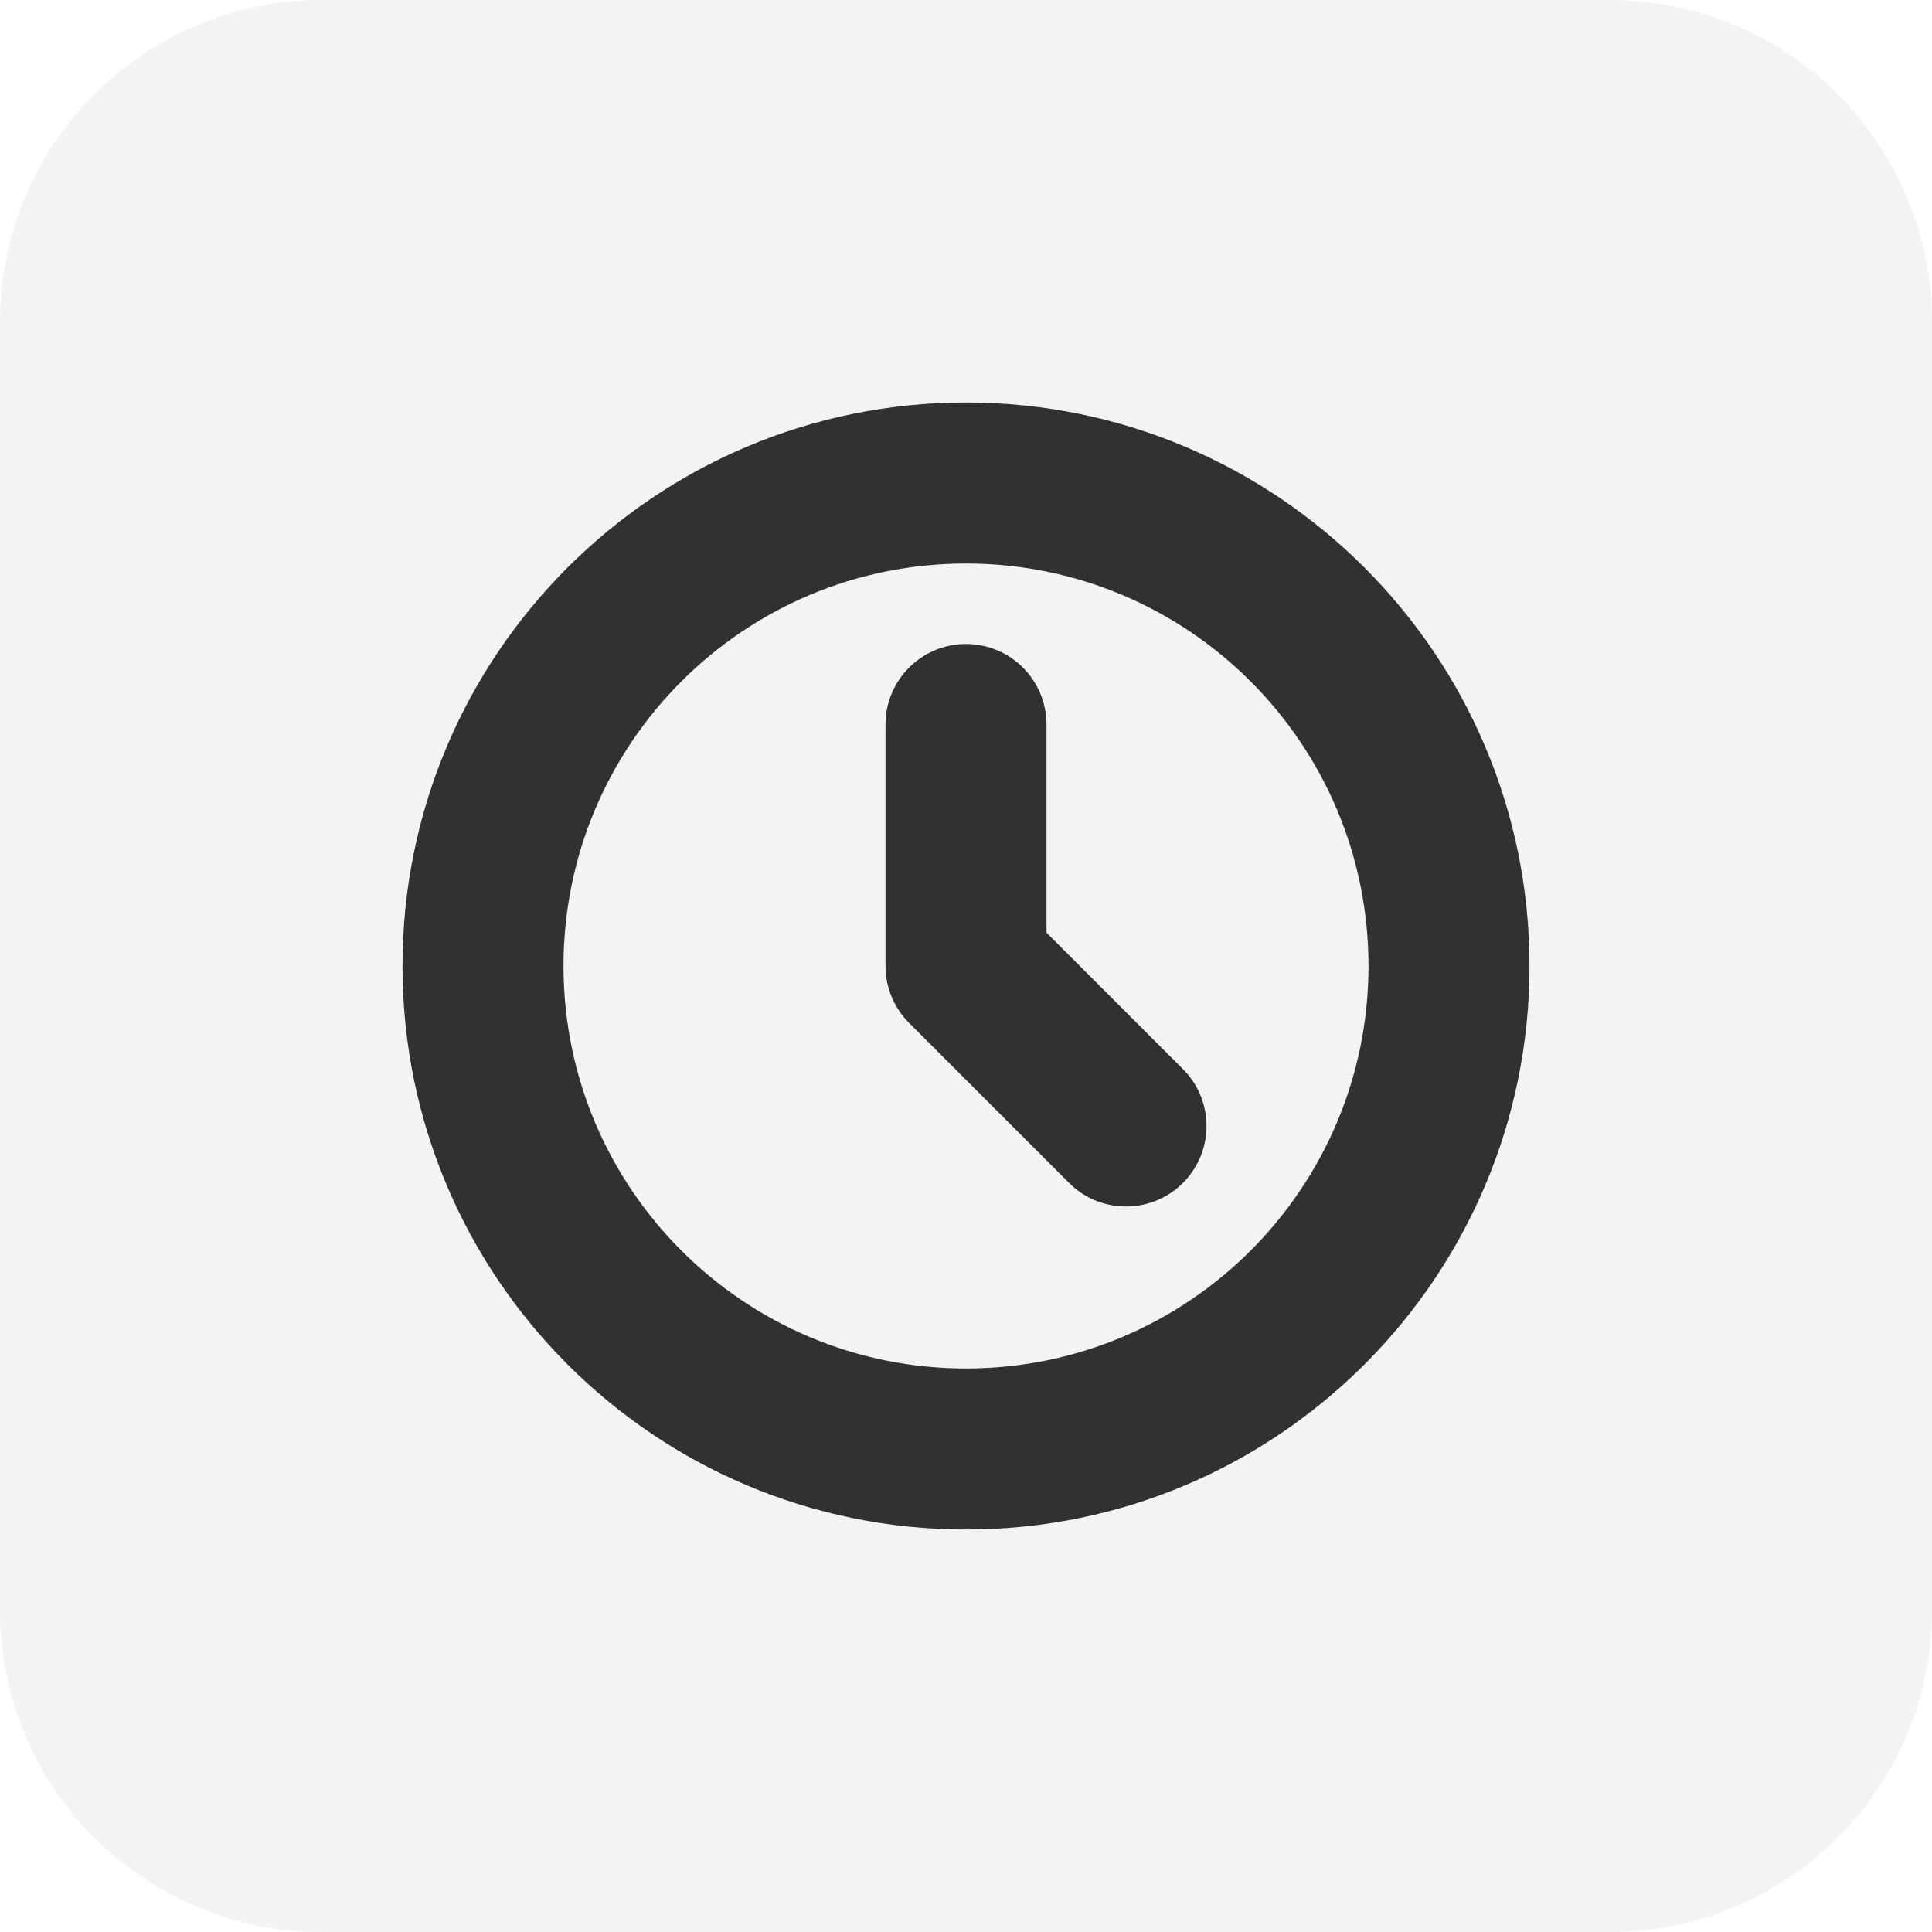
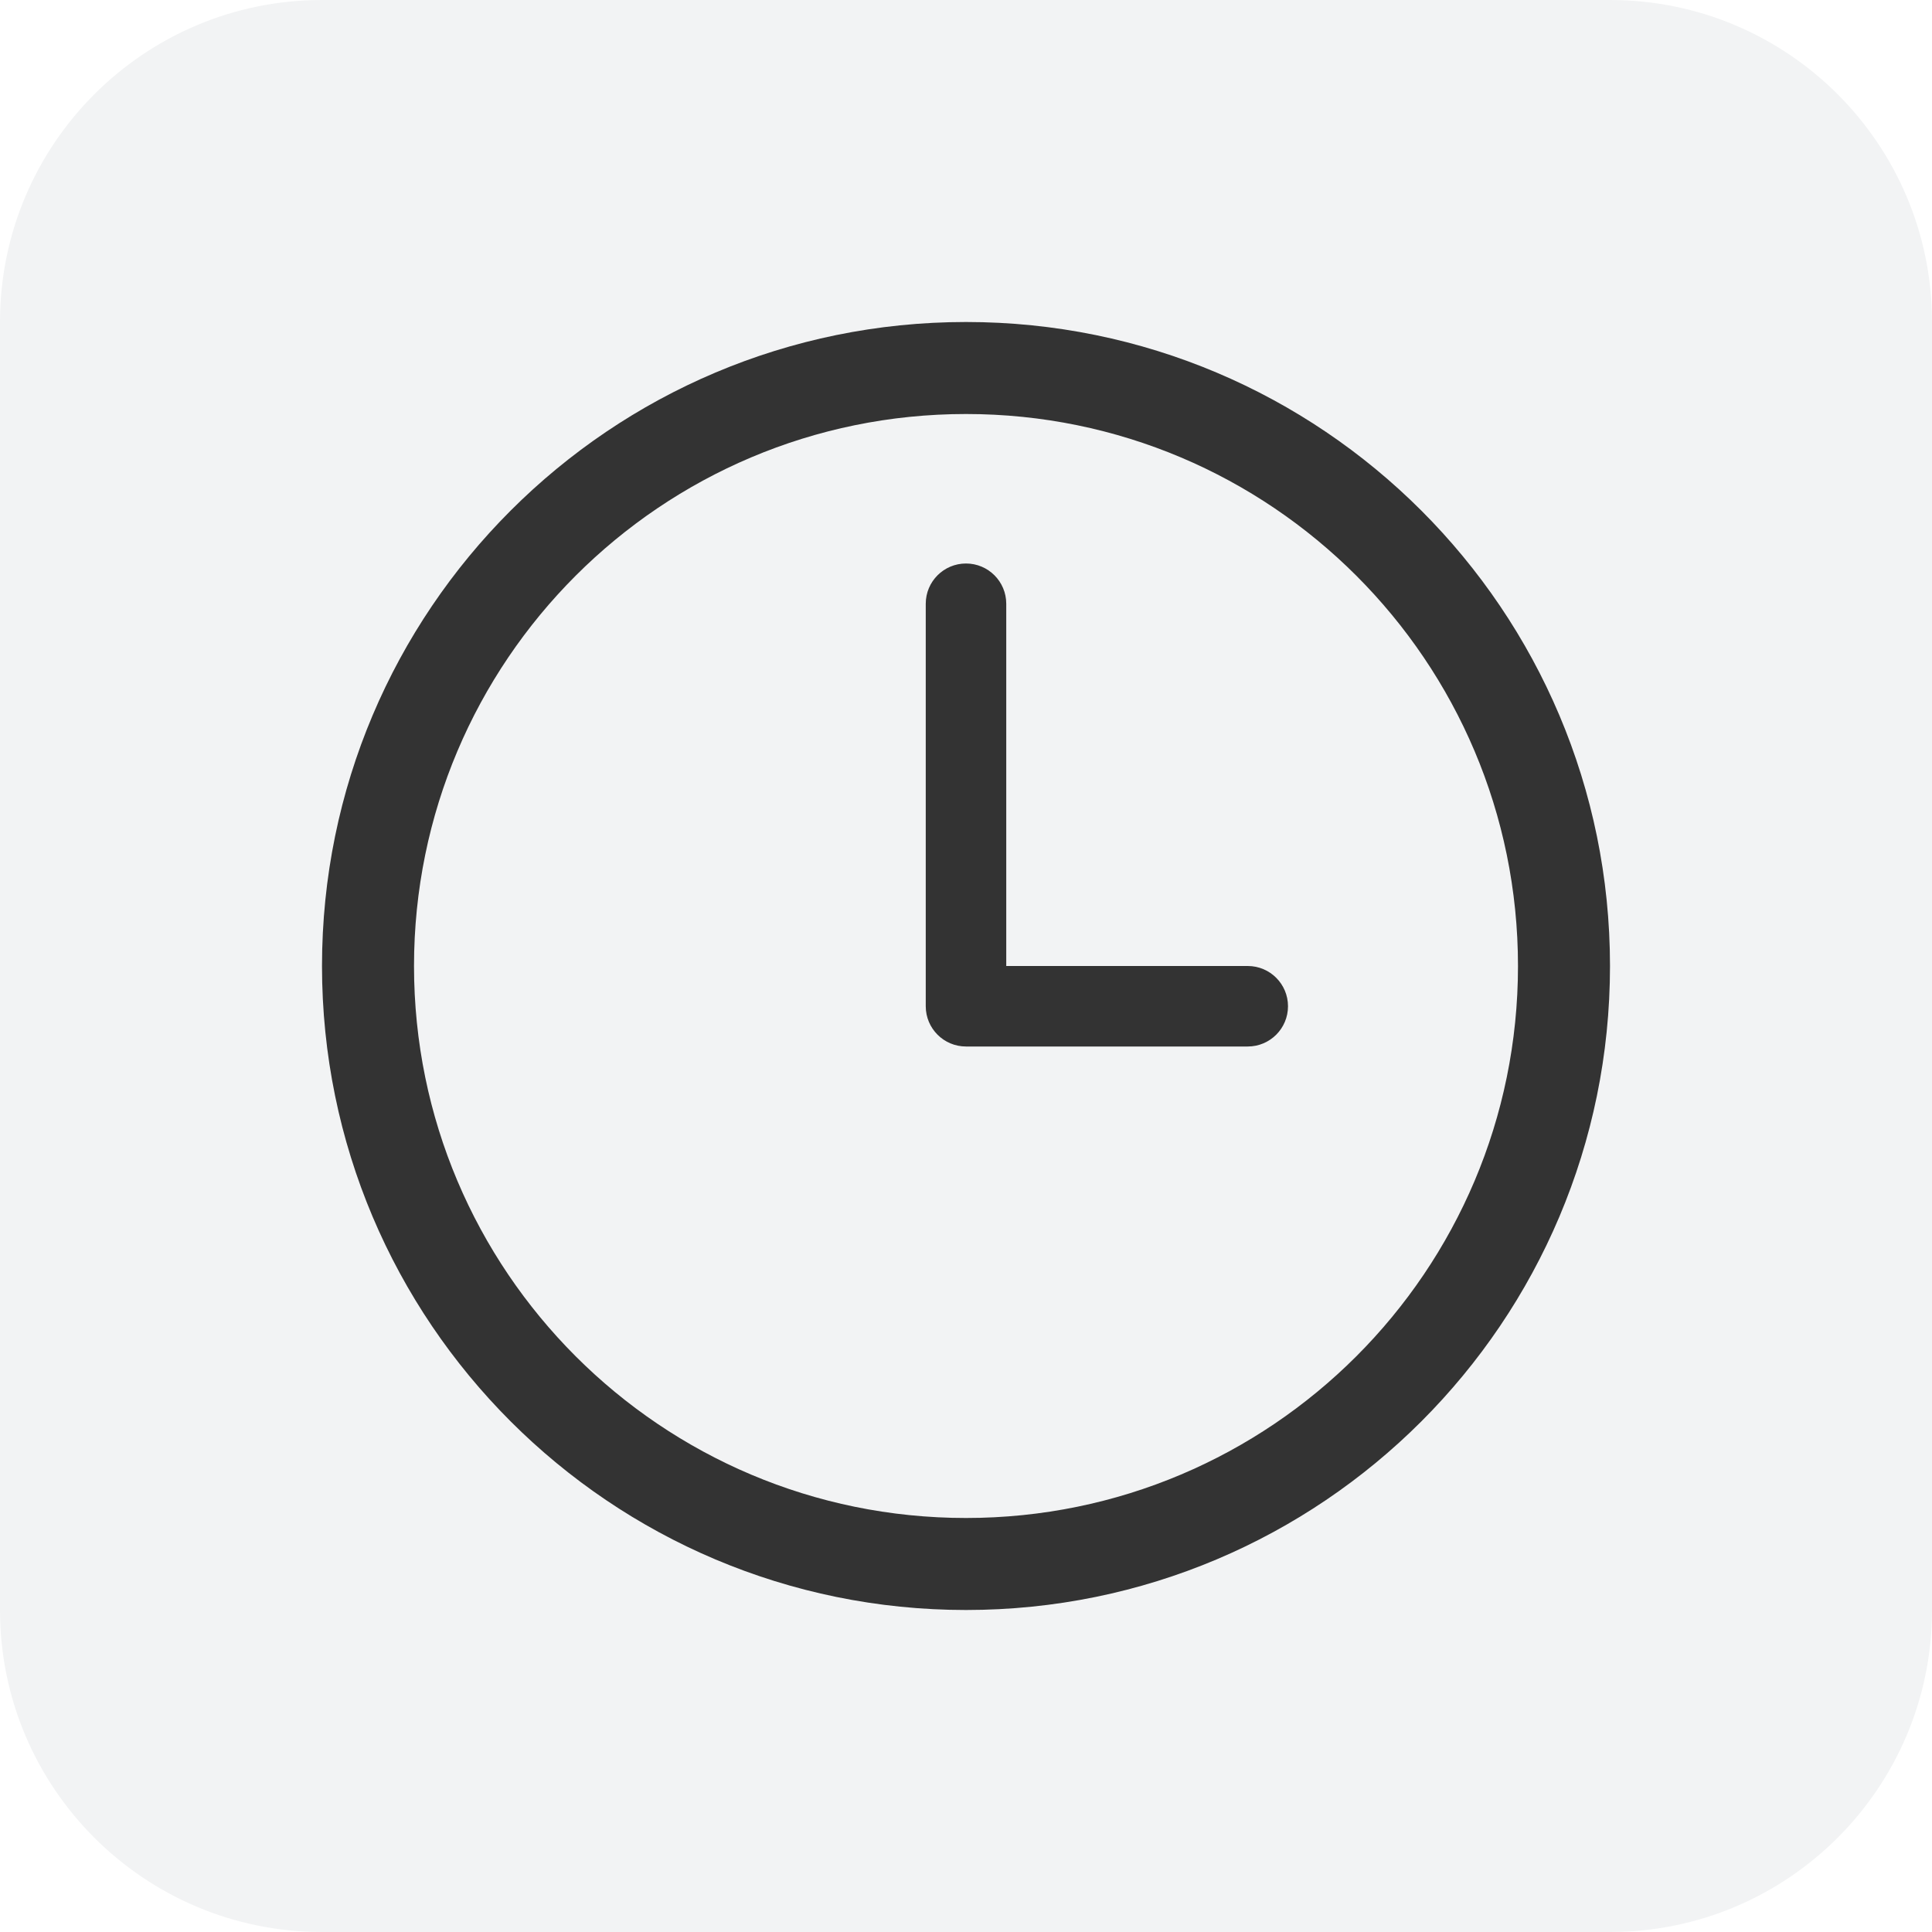
- <svg xmlns="http://www.w3.org/2000/svg" width="24" height="24">
-   <g fill="none" fill-rule="evenodd">
-     <rect width="24" height="24" fill="#f2f3f4" fill-rule="nonzero" rx="4" />
-     <path fill="#000" fill-opacity=".8" d="M12 19a7 7 0 1 1 0-14 7 7 0 0 1 0 14zm0-2a5 5 0 1 0 0-10 5 5 0 0 0 0 10zm1-8v2.586l1.707 1.707a1 1 0 0 1-1.414 1.414l-2-2A1 1 0 0 1 11 12V9a1 1 0 0 1 2 0z" />
+ <svg xmlns="http://www.w3.org/2000/svg" width="24" height="24" viewBox="0 0 24 24">
+   <g fill="none" fill-rule="nonzero">
+     <rect width="24" height="24" fill="#F2F3F4" rx="4" />
+     <path fill="#333" d="M12 4a8 8 0 1 1 0 16 8 8 0 0 1 0-16zm0 1.143a6.857 6.857 0 1 0 0 13.714 6.857 6.857 0 0 0 0-13.714zM12 7a.5.5 0 0 1 .5.5V12h3a.5.5 0 1 1 0 1H12a.5.5 0 0 1-.5-.5v-5A.5.5 0 0 1 12 7z" />
  </g>
</svg>
